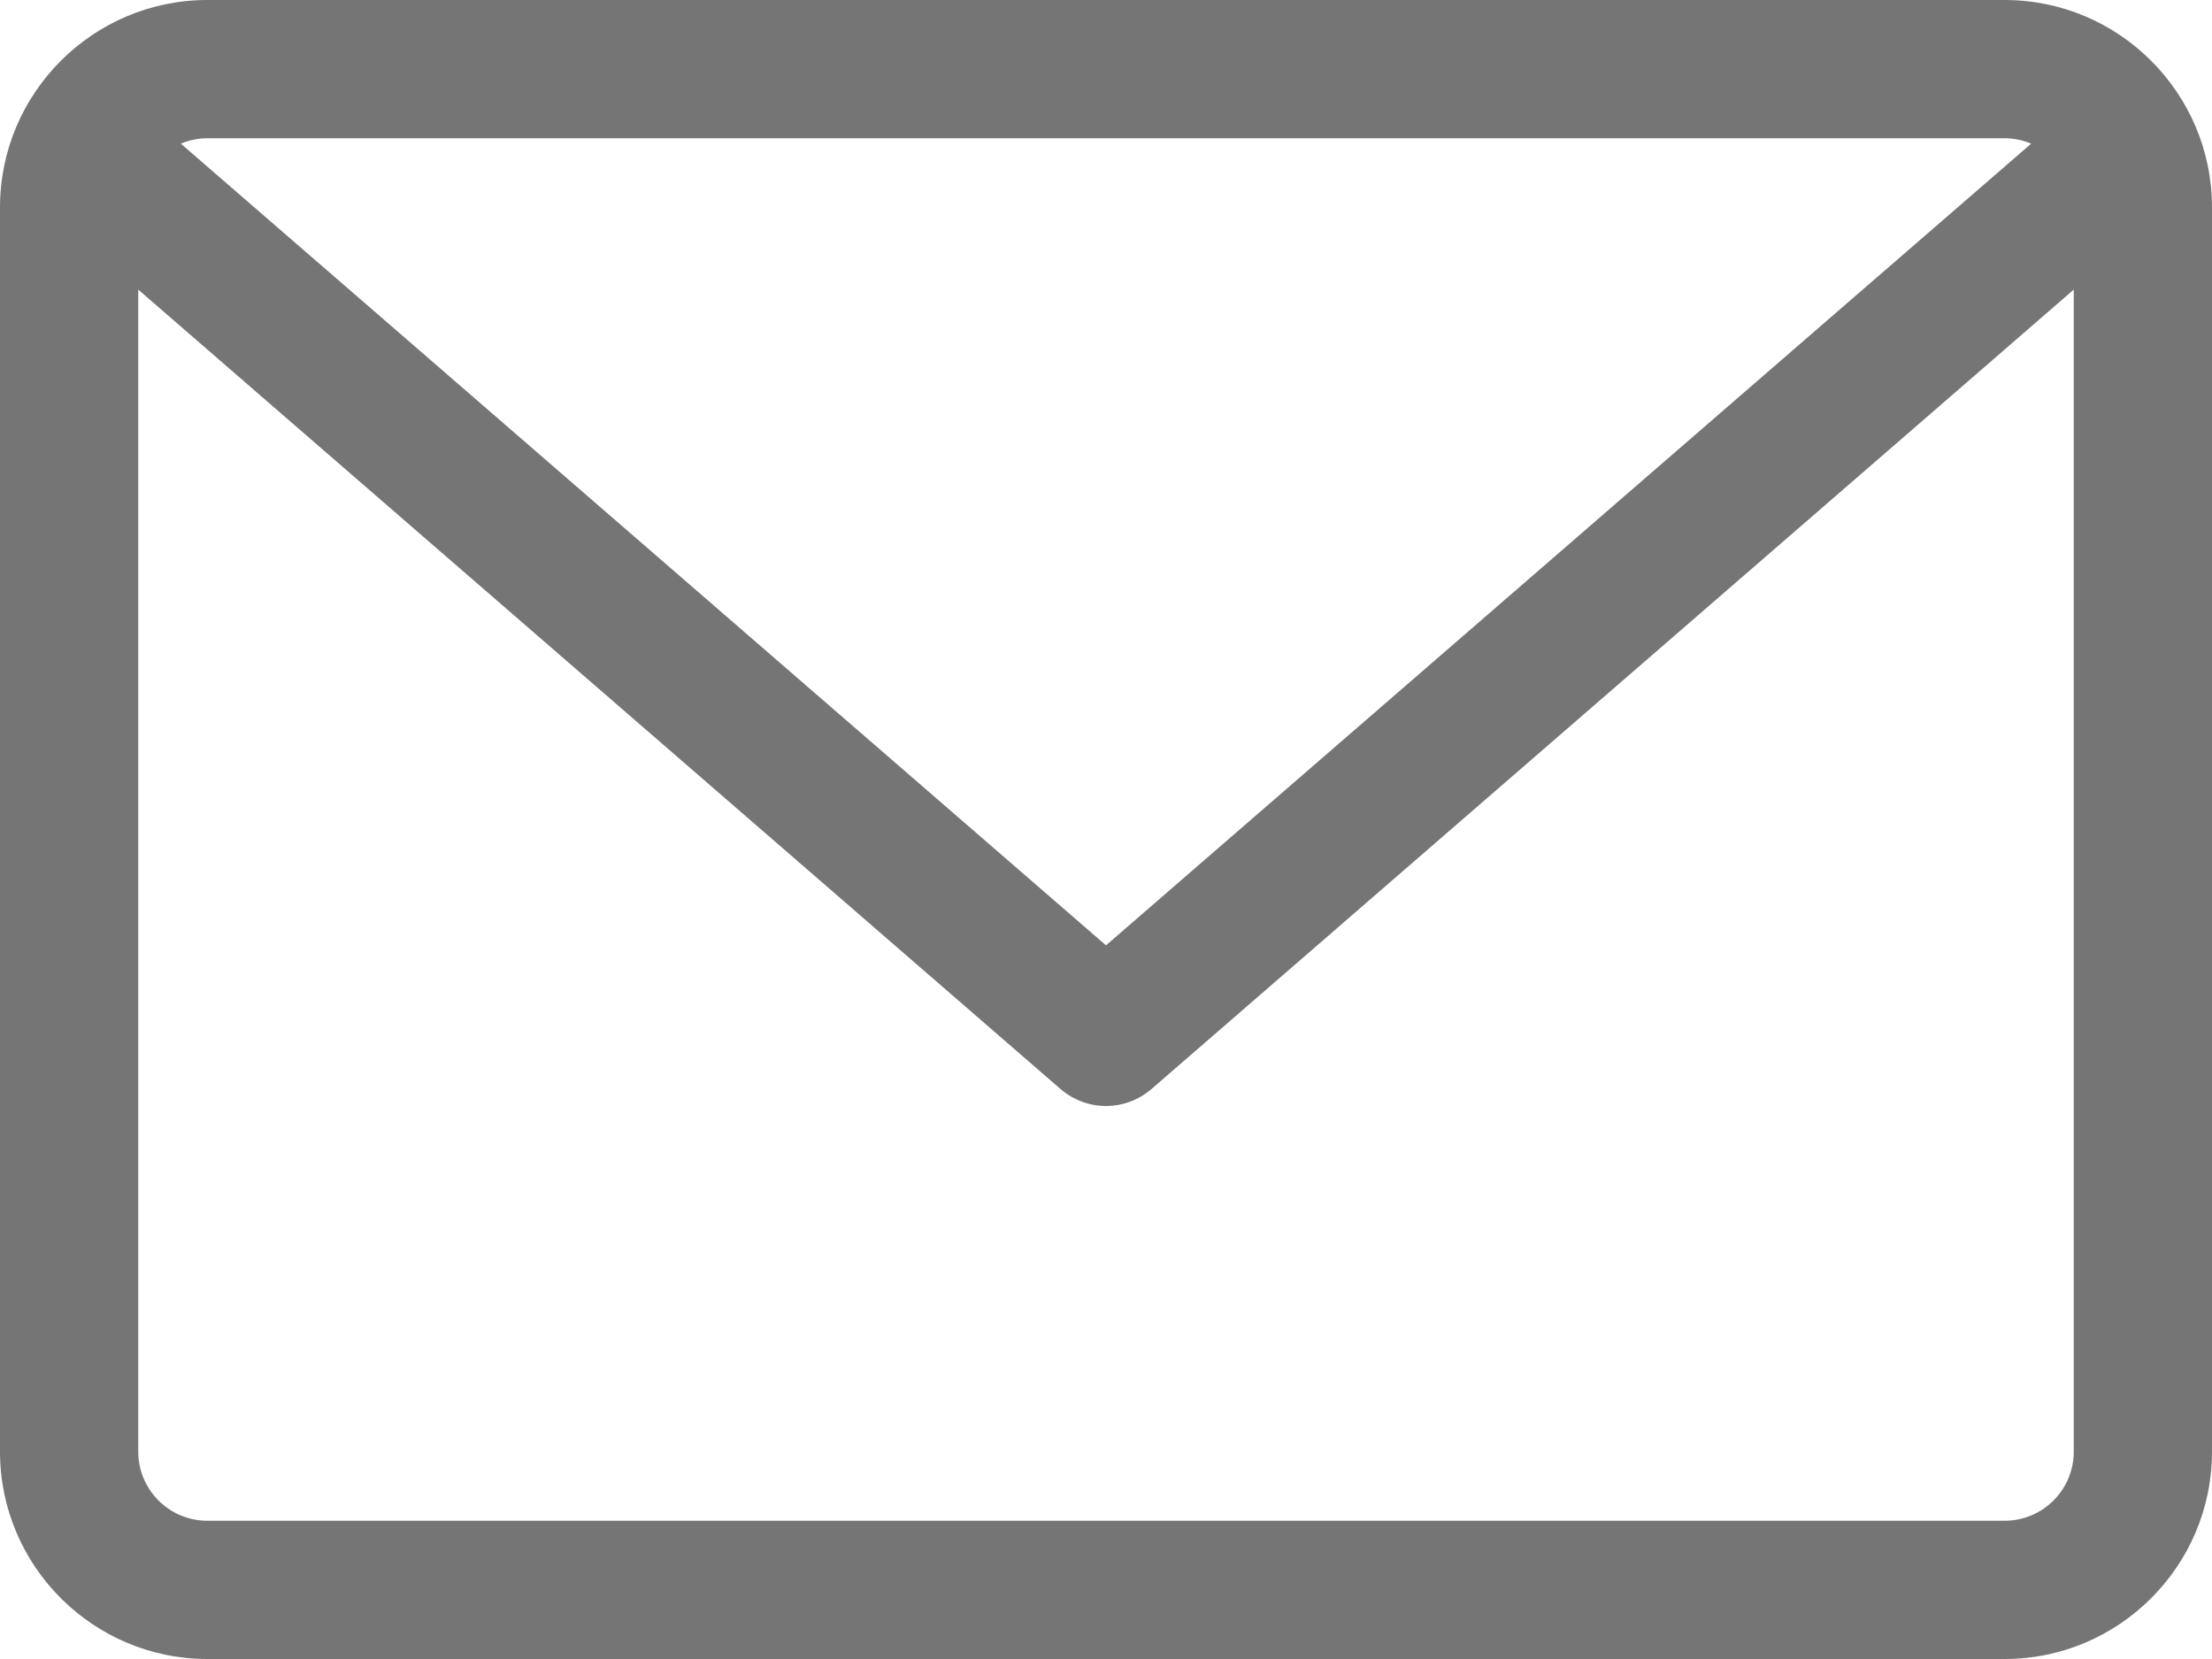
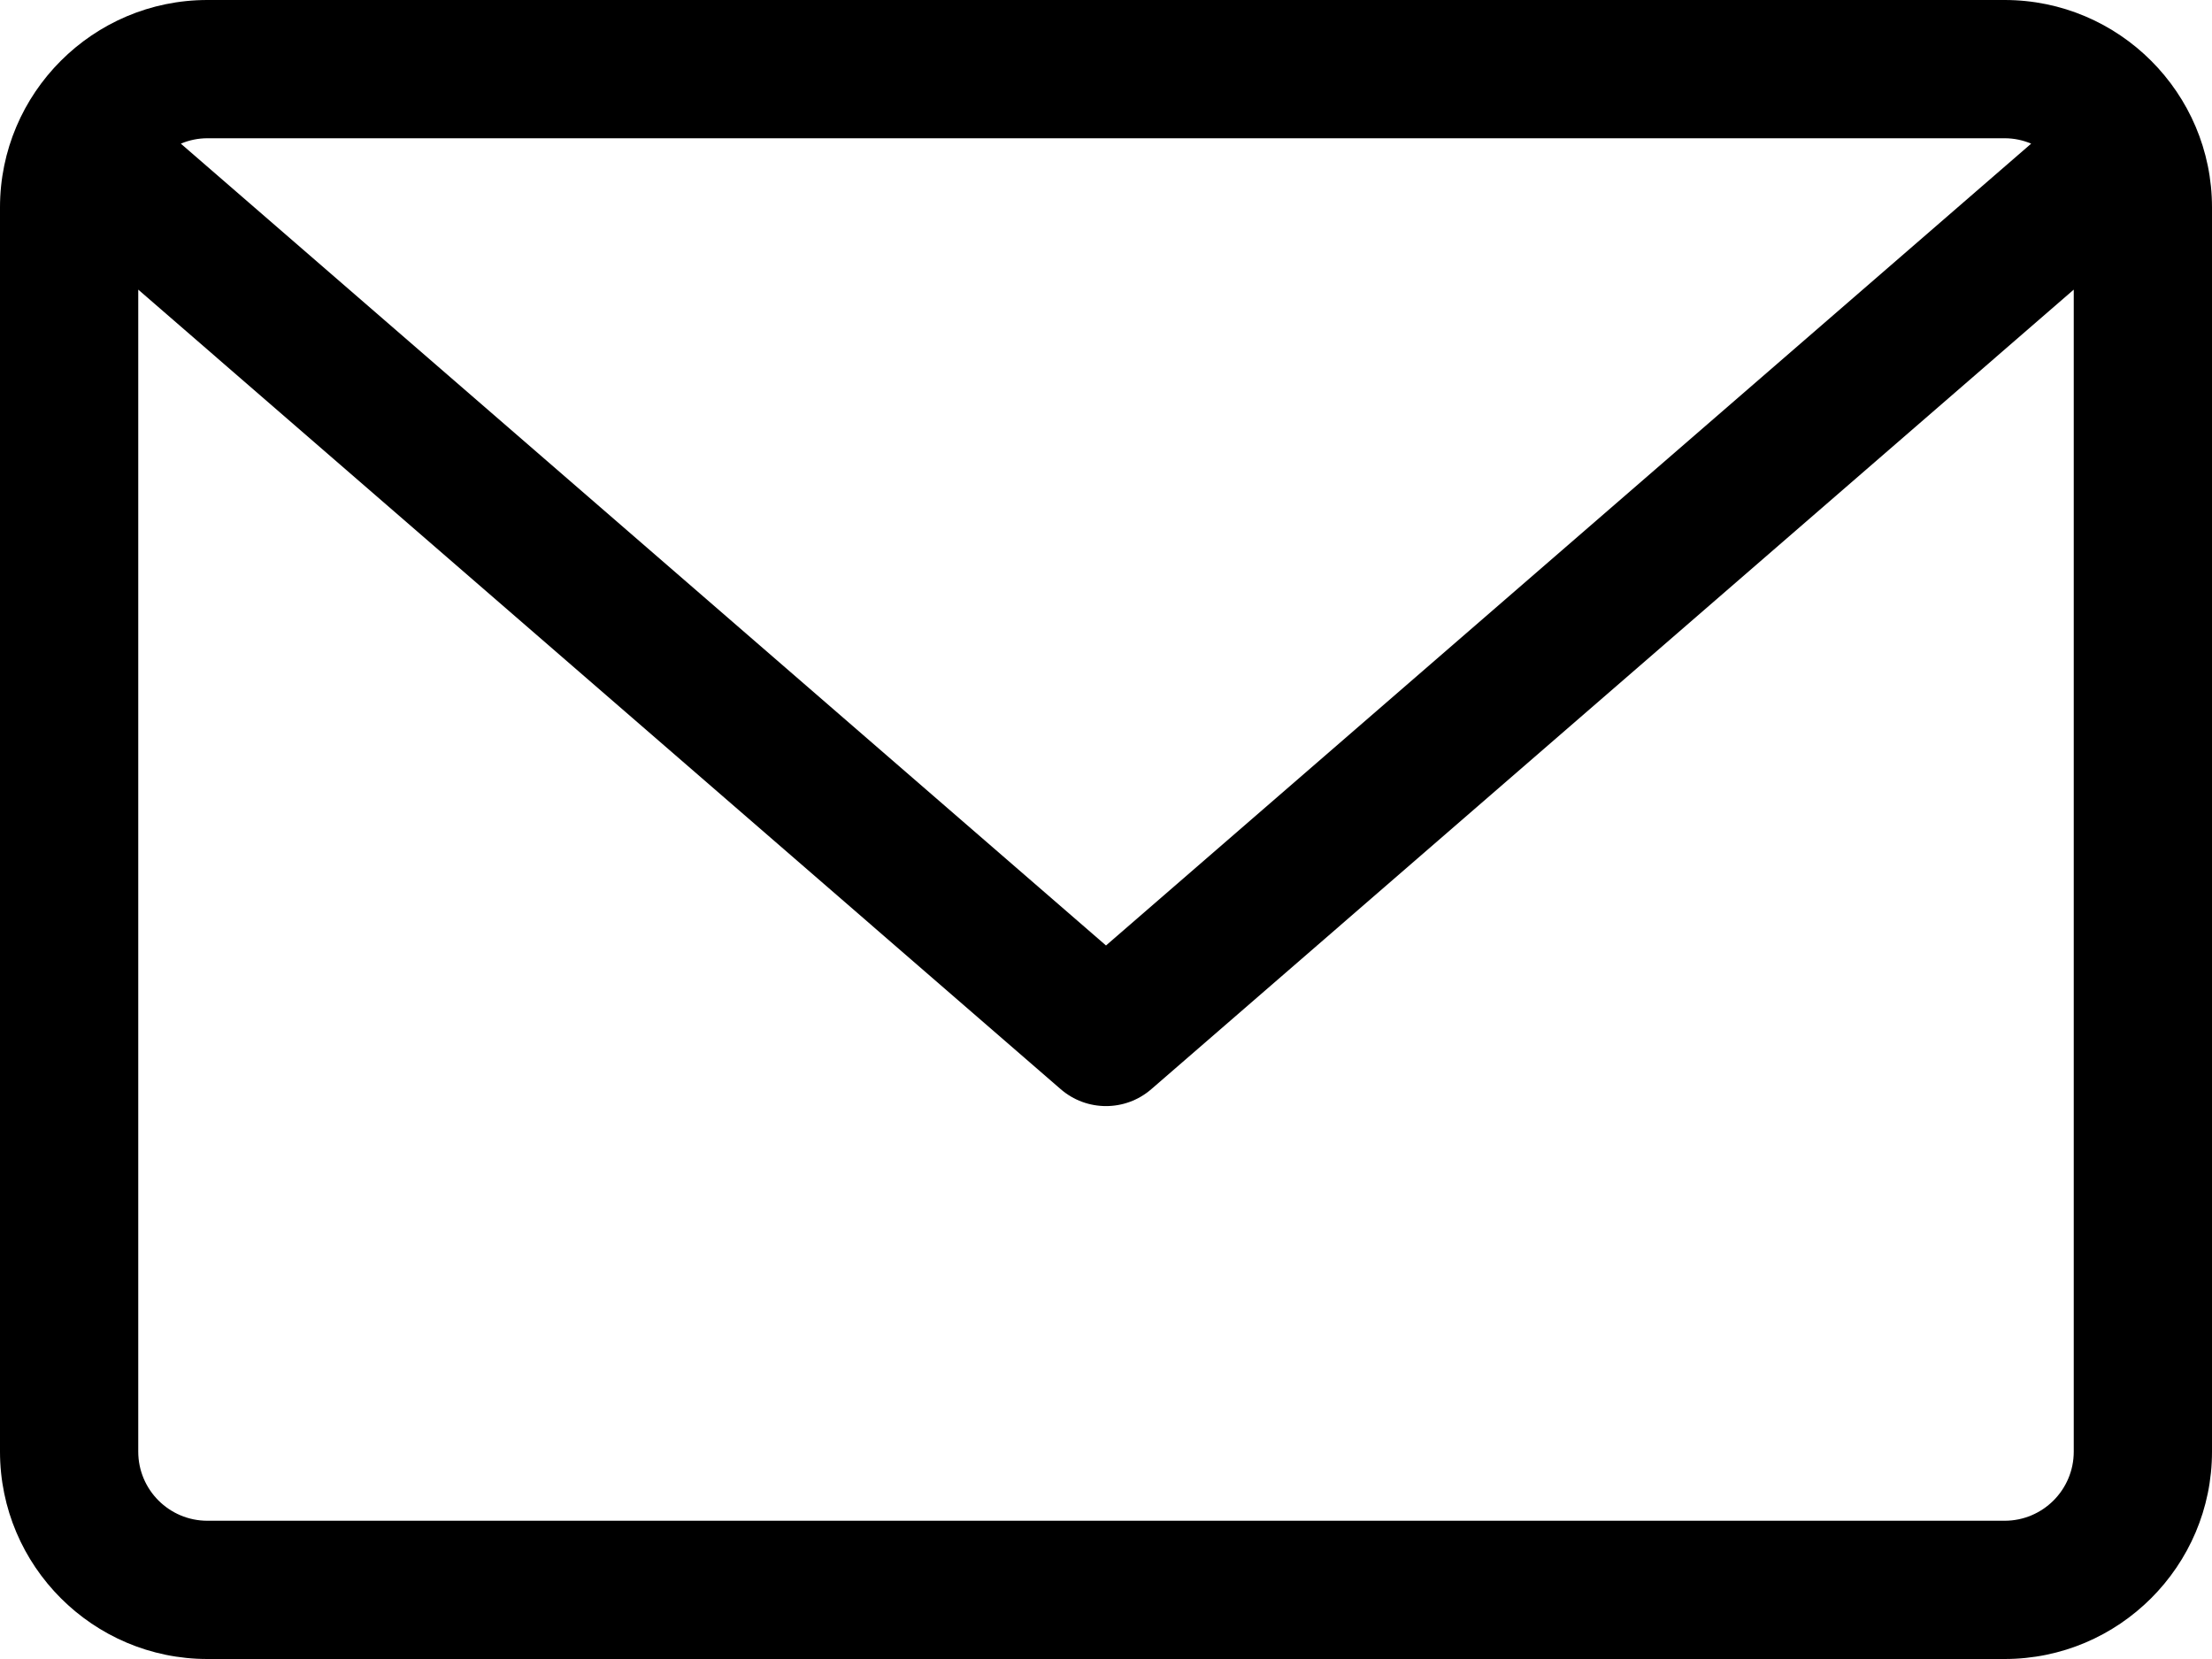
- <svg xmlns="http://www.w3.org/2000/svg" width="16" height="12" viewBox="0 0 16 12" fill="none">
-   <path d="M14.5 0H1.5C0.673 0 0 0.673 0 1.5V10.5C0 11.327 0.673 12 1.5 12H14.5C15.327 12 16 11.327 16 10.5V1.5C16 0.673 15.327 0 14.5 0ZM14.5 1C14.568 1 14.633 1.014 14.692 1.039L8 6.838L1.308 1.039C1.367 1.014 1.432 1 1.5 1H14.5ZM14.5 11H1.5C1.224 11 1 10.776 1 10.5V2.095L7.672 7.878C7.767 7.959 7.883 8 8 8C8.117 8 8.233 7.959 8.328 7.878L15 2.095V10.5C15 10.776 14.776 11 14.5 11Z" fill="#757575" />
+ <svg xmlns="http://www.w3.org/2000/svg" width="16" height="12">
+   <path d="M14.5 0h-13C.673 0 0 .673 0 1.5v9c0 .827.673 1.5 1.5 1.5h13c.827 0 1.5-.673 1.5-1.5v-9c0-.827-.673-1.5-1.5-1.5zm0 1c.068 0 .133.014.192.039L8 6.839l-6.692-5.8A.498.498 0 011.5 1h13zm0 10h-13a.5.5 0 01-.5-.5V2.095l6.672 5.783a.5.5 0 00.656 0L15 2.095V10.5a.5.5 0 01-.5.5z" />
</svg>
